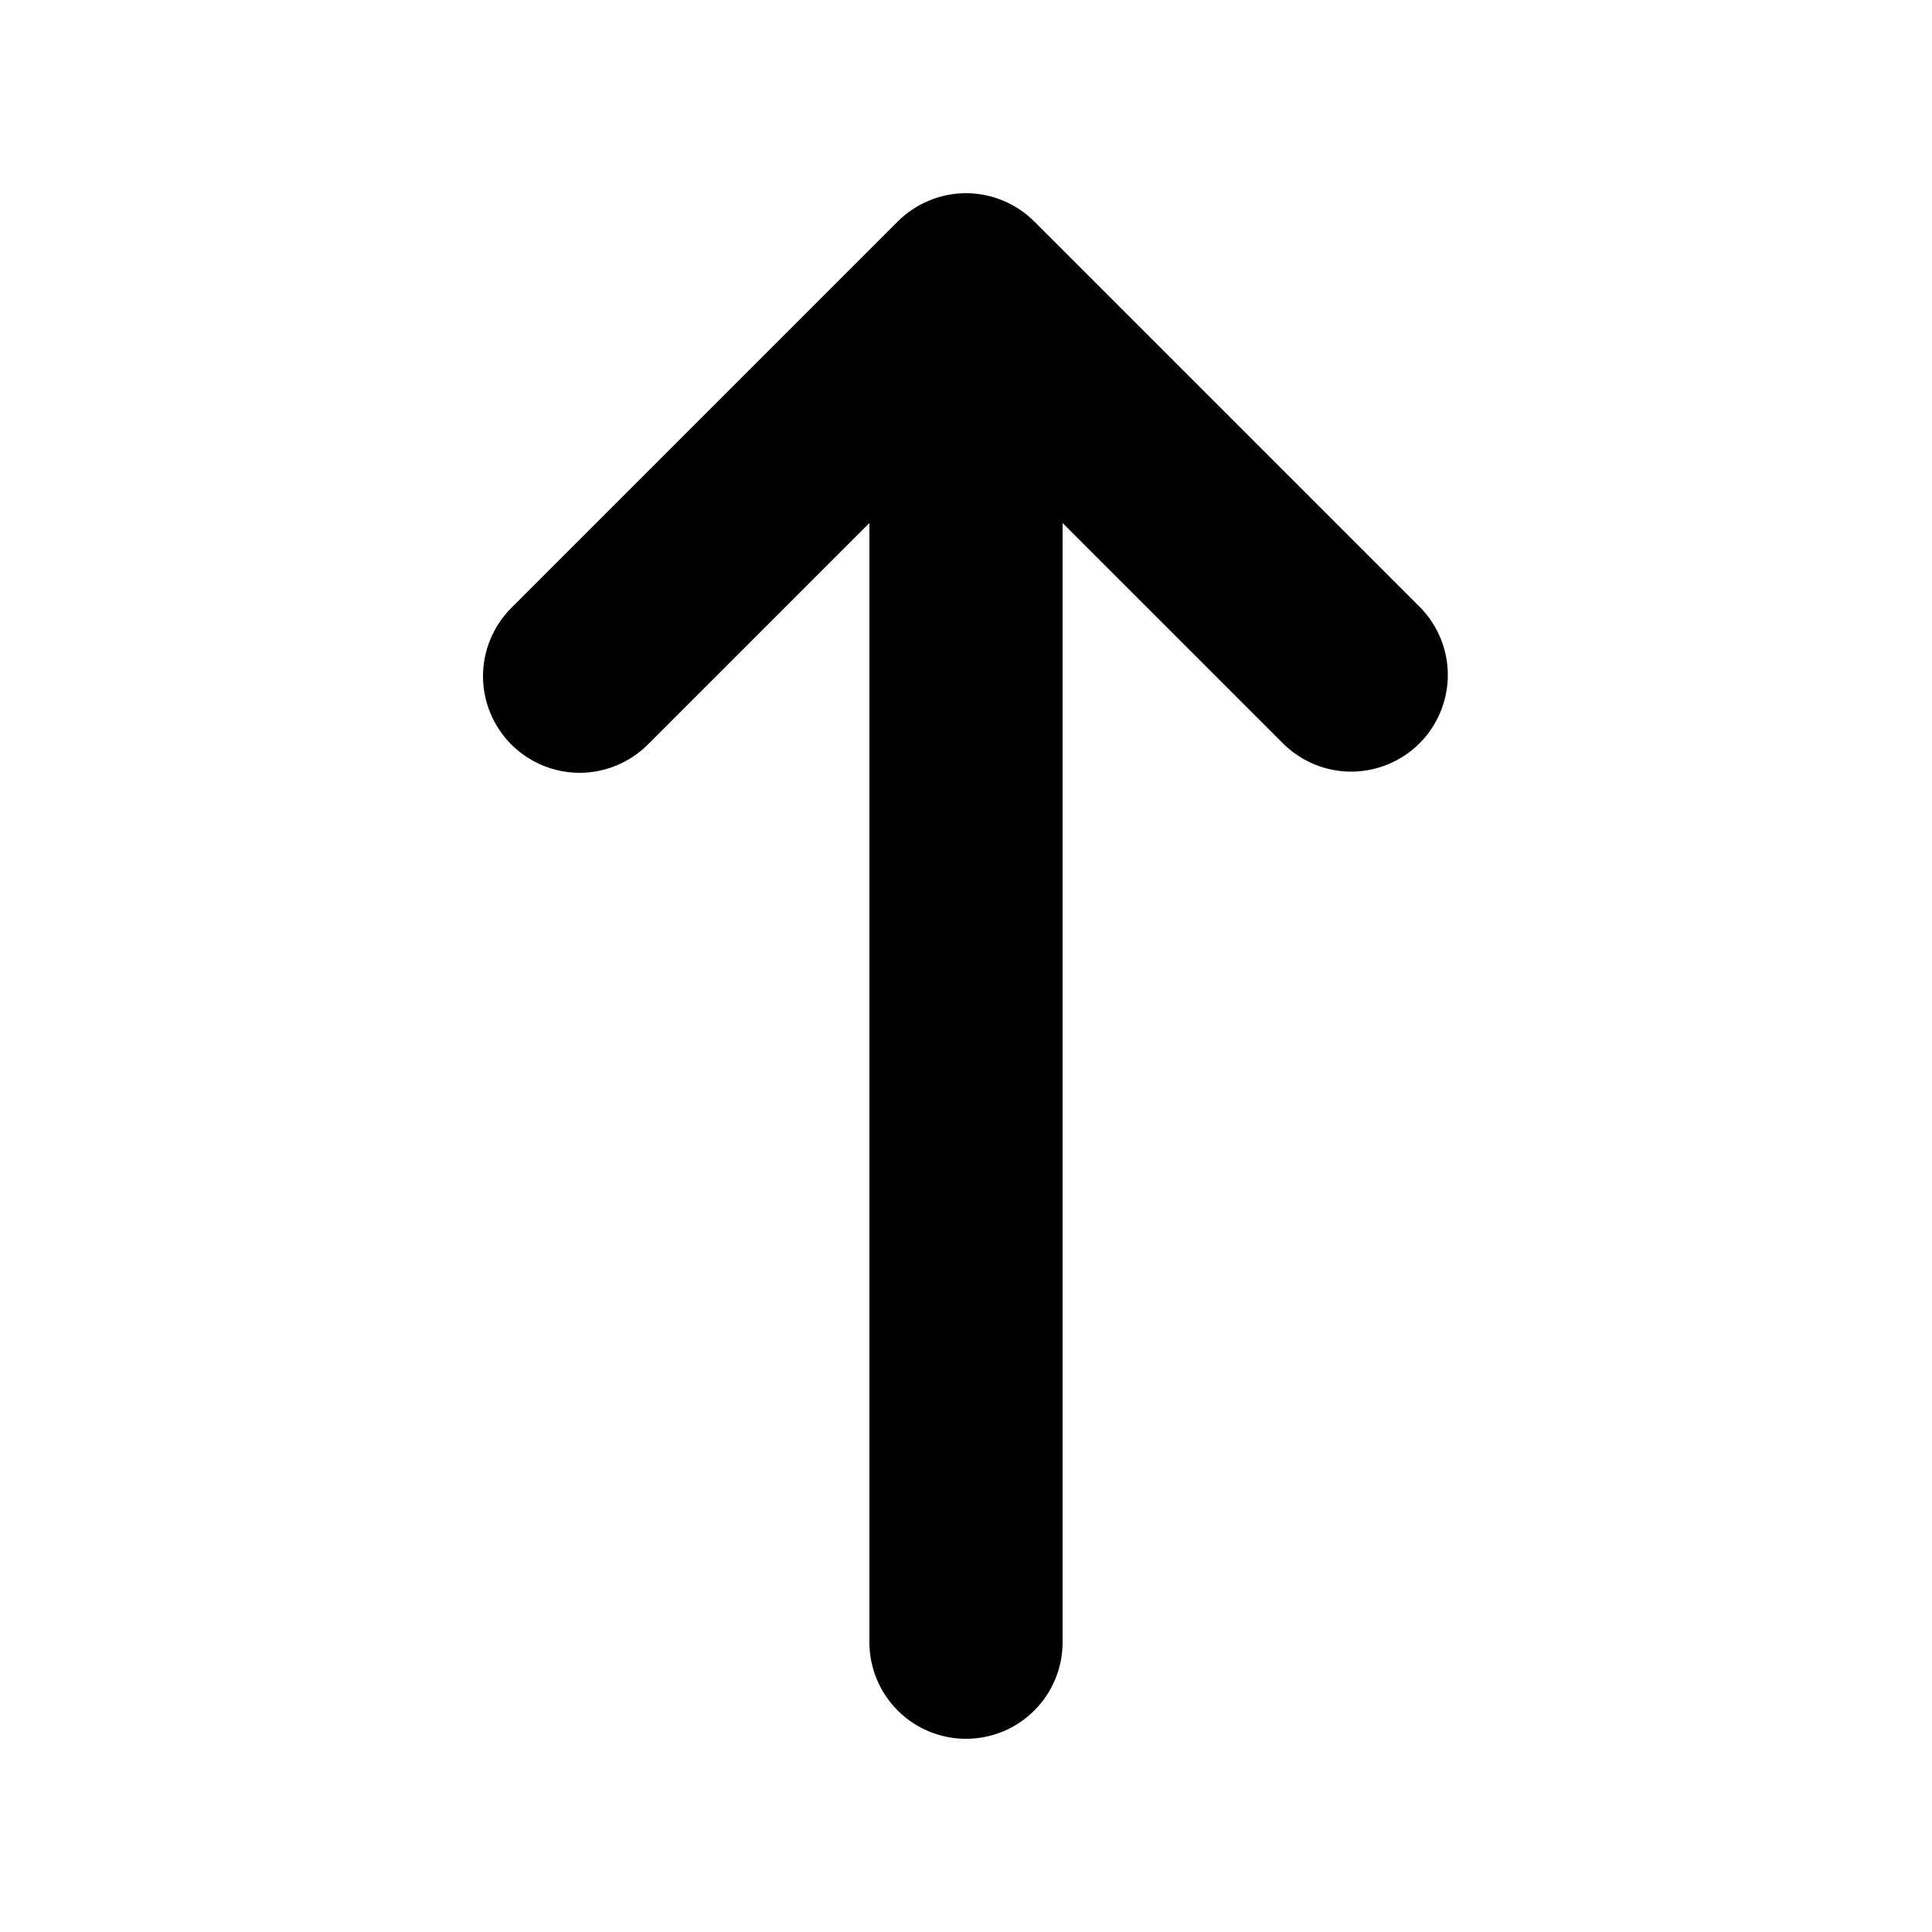
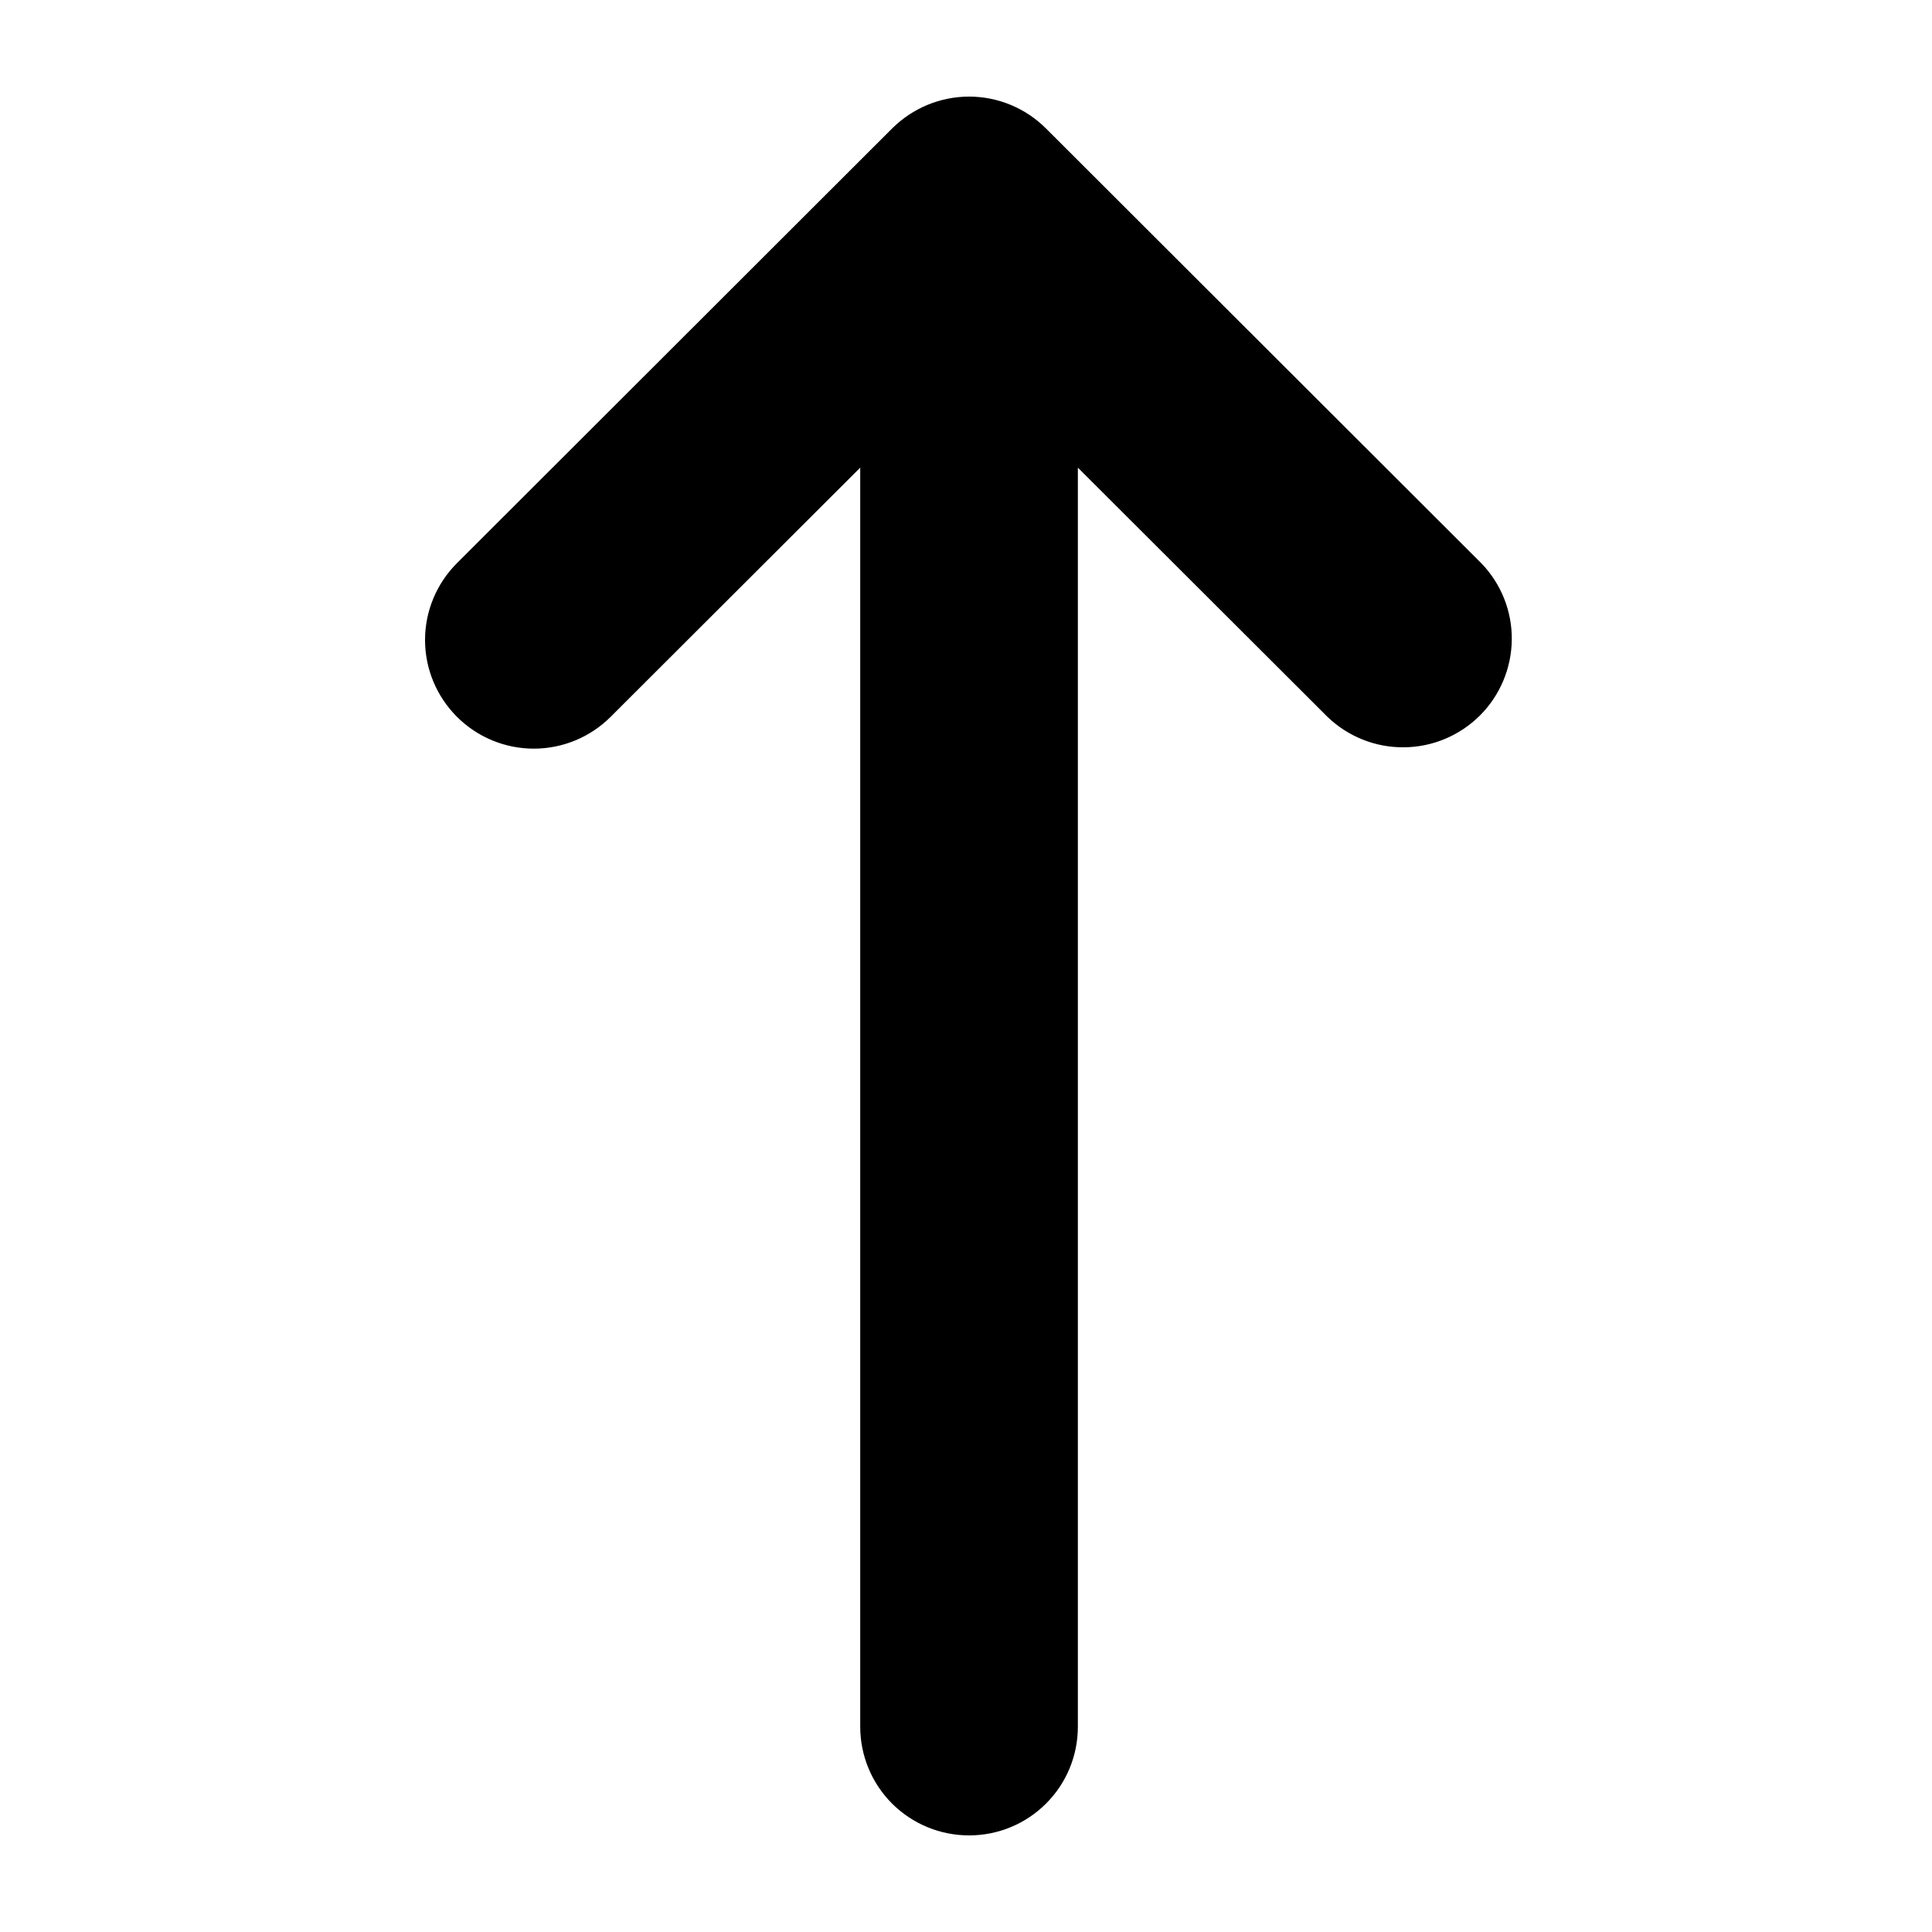
- <svg xmlns="http://www.w3.org/2000/svg" id="icon" viewBox="0 0 20 20" fill="currentColor">
-   <path fill-rule="evenodd" clip-rule="evenodd" d="M5.293 7.707C5.106 7.519 5 7.265 5 7C5 6.735 5.106 6.481 5.293 6.293L9.293 2.293C9.481 2.106 9.735 2 10 2C10.265 2 10.52 2.106 10.707 2.293L14.707 6.293C14.889 6.482 14.99 6.734 14.988 6.996C14.985 7.259 14.88 7.509 14.695 7.695C14.509 7.88 14.259 7.985 13.996 7.988C13.734 7.99 13.482 7.889 13.293 7.707L11 5.414V17C11 17.265 10.895 17.52 10.707 17.707C10.52 17.895 10.265 18 10 18C9.735 18 9.48 17.895 9.293 17.707C9.105 17.52 9 17.265 9 17V5.414L6.707 7.707C6.519 7.894 6.265 8 6 8C5.735 8 5.481 7.894 5.293 7.707V7.707Z" />
+ <svg xmlns="http://www.w3.org/2000/svg" viewBox="0 0 20 20" id="icon">
+   <path fill-rule="evenodd" d="M4.73 7.42C4.519 7.209 4.4 6.923 4.4 6.625C4.4 6.327 4.519 6.041 4.73 5.83L9.235 1.33C9.447 1.119 9.733 1 10.032 1C10.331 1 10.617 1.119 10.828 1.33L15.334 5.83C15.539 6.042 15.653 6.326 15.65 6.621C15.647 6.916 15.529 7.198 15.32 7.407C15.111 7.615 14.829 7.734 14.533 7.736C14.238 7.739 13.954 7.625 13.741 7.42L11.158 4.841V17.875C11.158 18.174 11.04 18.46 10.828 18.671C10.617 18.882 10.331 19 10.032 19C9.733 19 9.447 18.882 9.235 18.671C9.024 18.46 8.905 18.174 8.905 17.875V4.841L6.322 7.42C6.111 7.631 5.825 7.75 5.526 7.75C5.227 7.75 4.941 7.631 4.73 7.42Z" />
</svg>
